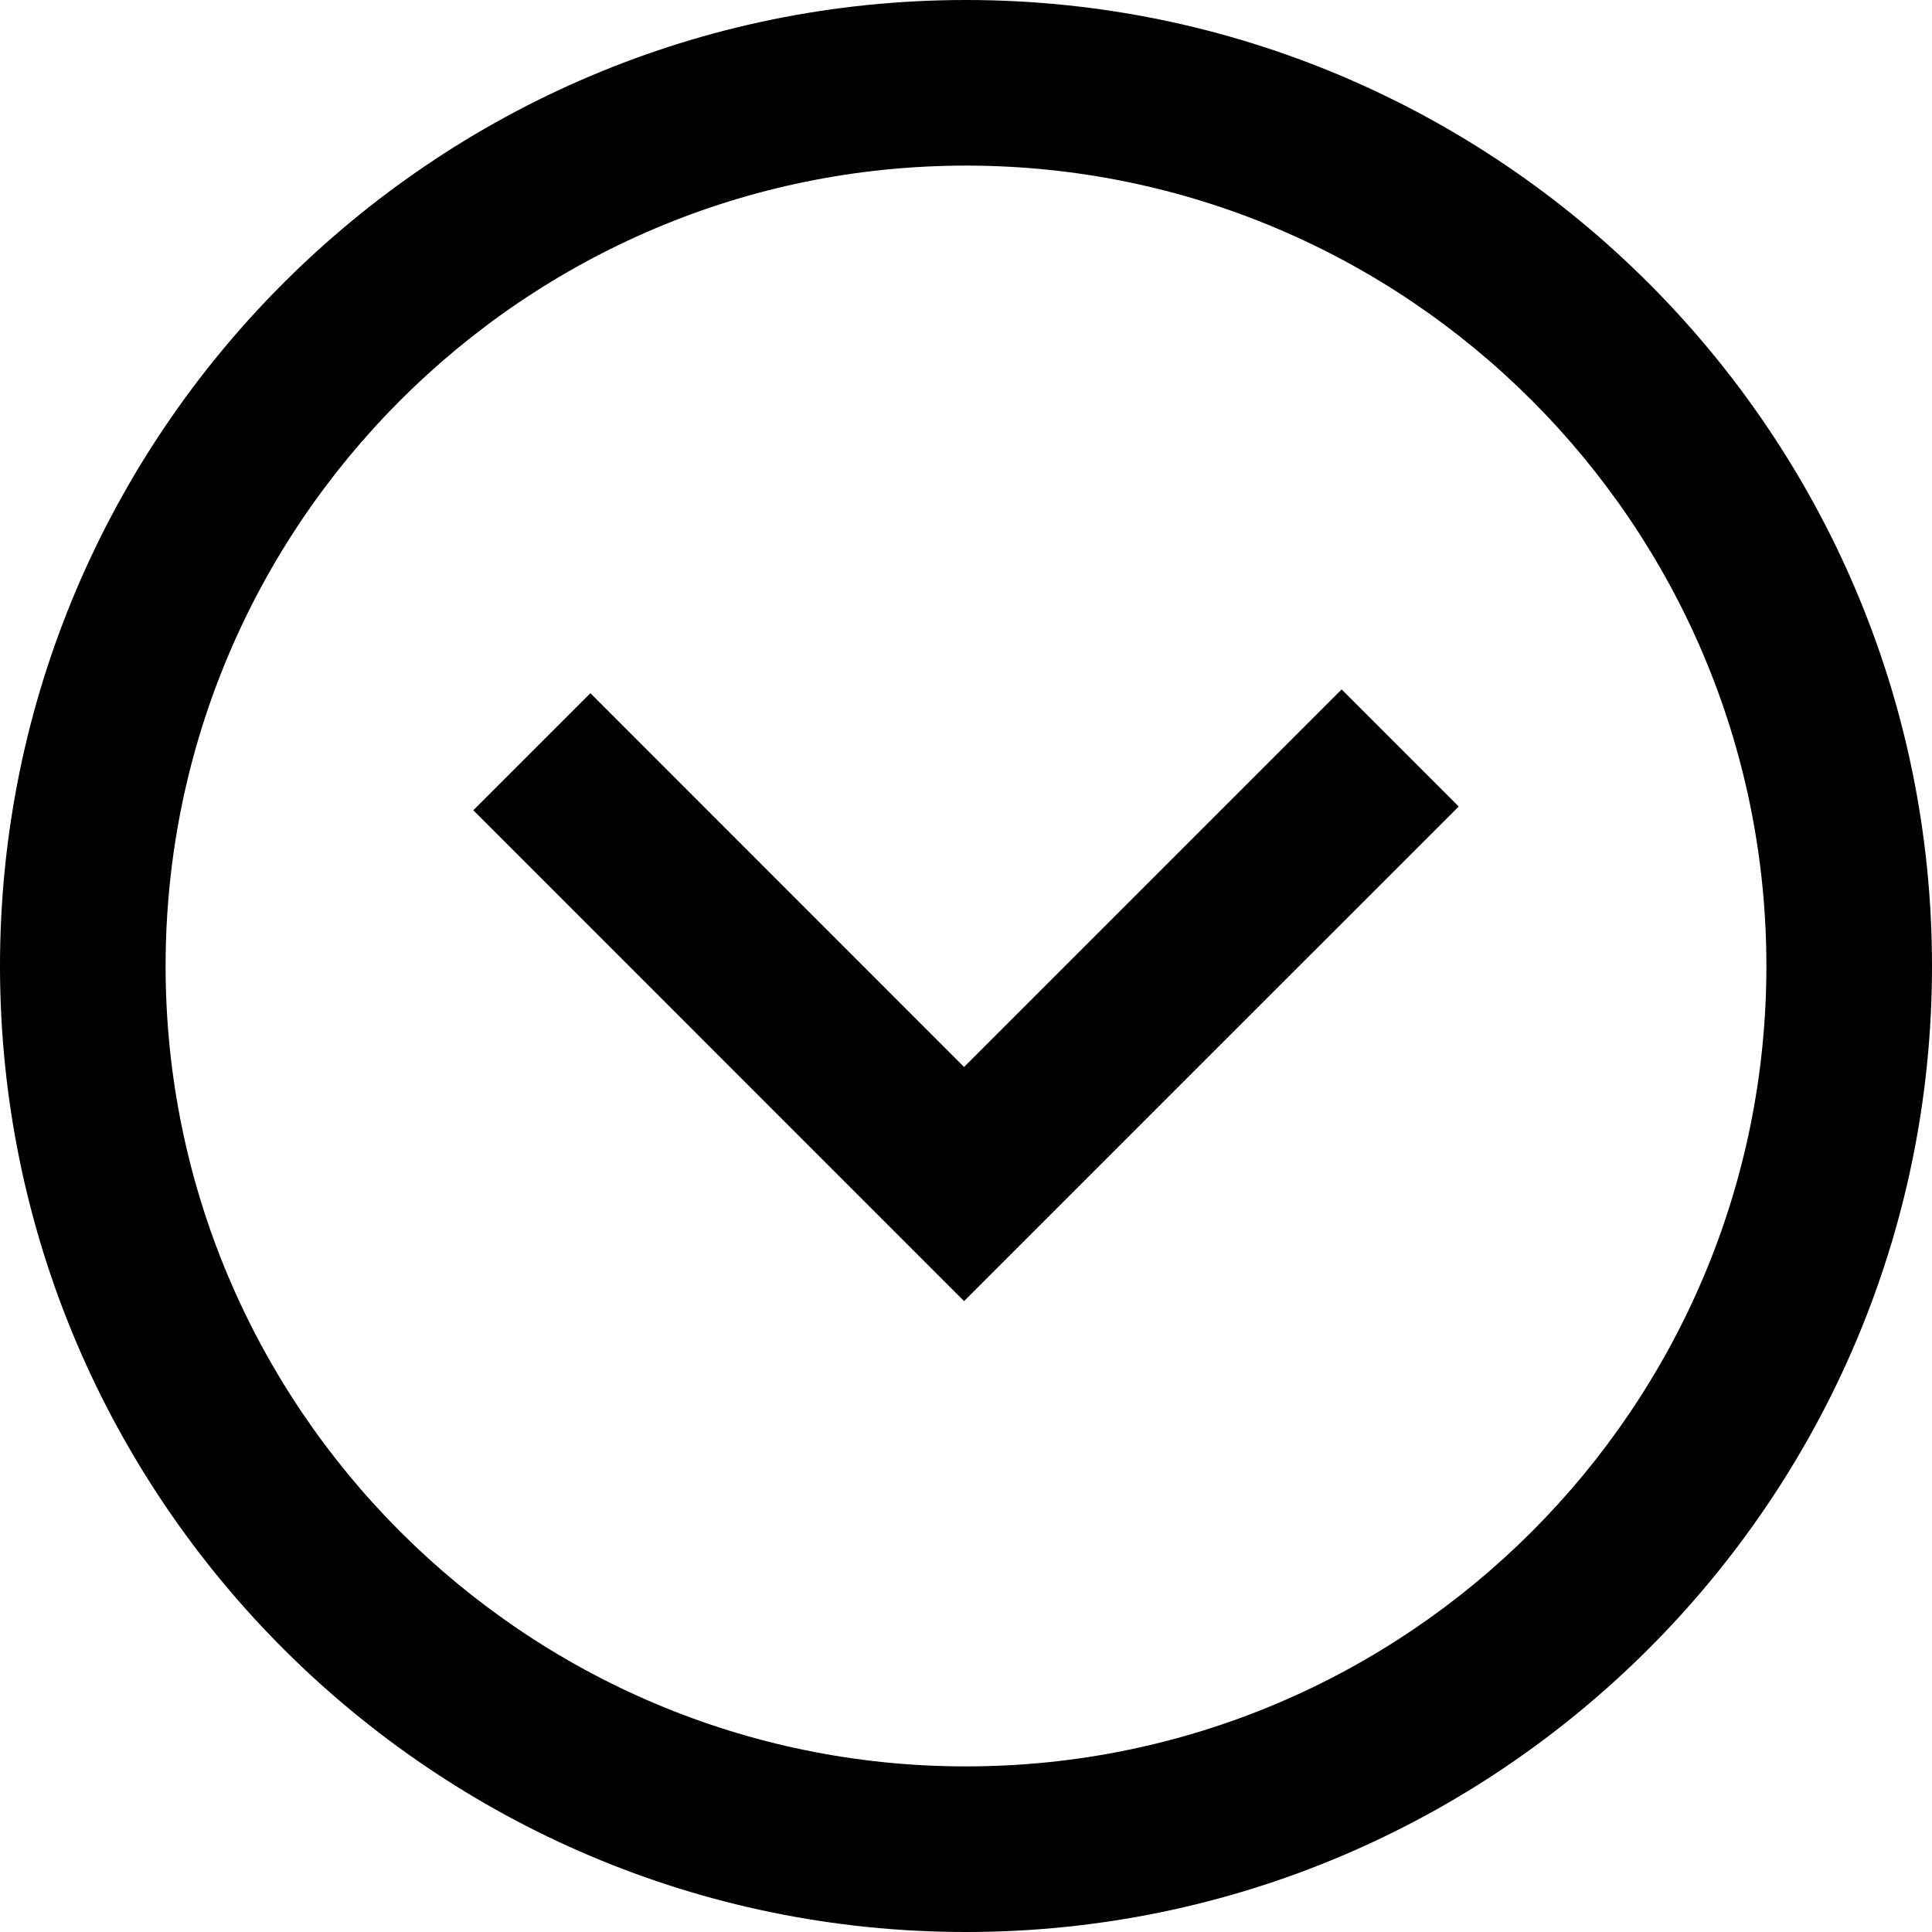
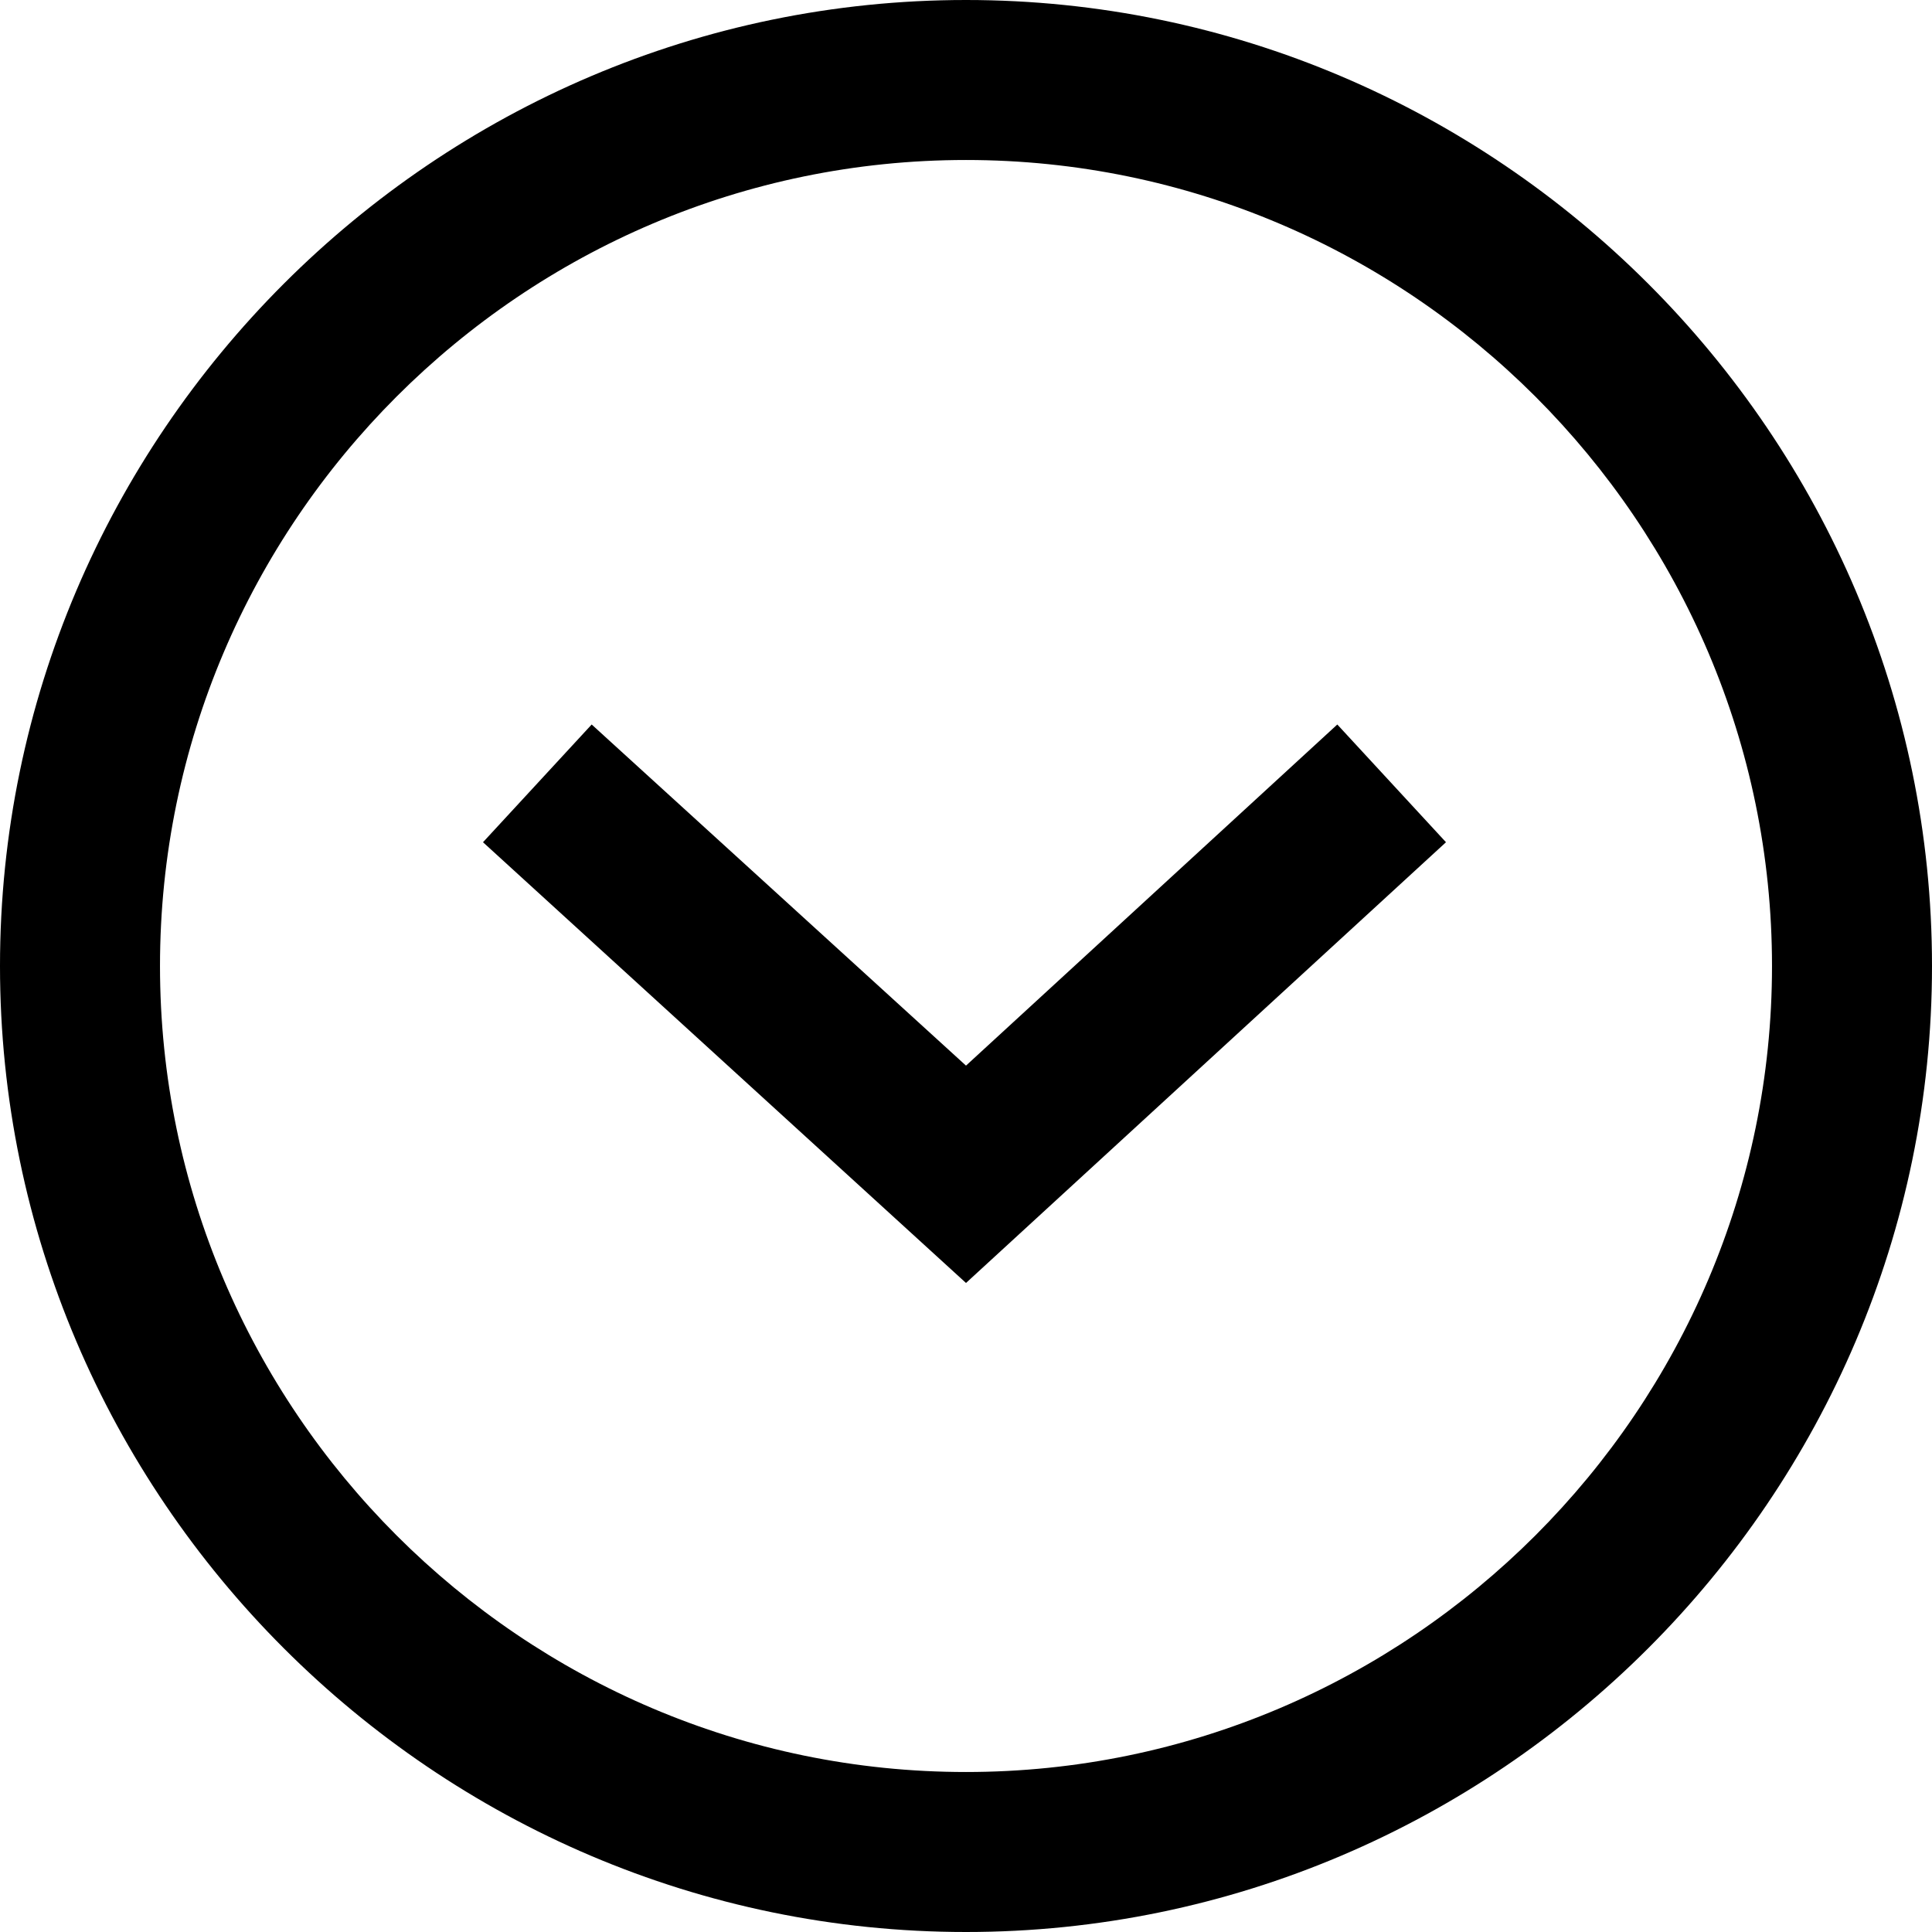
- <svg xmlns="http://www.w3.org/2000/svg" version="1.1" id="Layer_1" x="0px" y="0px" width="512px" height="512px" viewBox="0 0 512 512" style="enable-background:new 0 0 512 512;" xml:space="preserve">
+ <svg xmlns="http://www.w3.org/2000/svg" version="1.1" id="Layer_1" x="0px" y="0px" viewBox="0 0 64 64" enable-background="new 0 0 64 64" xml:space="preserve">
  <g>
-     <g>
-       <polygon points="255.486,344.801 125.429,214.729 156.457,183.7 255.486,282.758 355.543,182.7 386.572,213.729   " />
-     </g>
-     <g>
-       <path d="M256,512C114.843,512,0,397.143,0,256C0,114.843,114.843,0,256,0c141.143,0,256,114.843,256,256    C512,397.143,397.143,512,256,512z M256,43.886C139.043,43.886,43.886,139.043,43.886,256    c0,116.972,95.157,212.114,212.114,212.114c116.972,0,212.114-95.143,212.114-212.114C468.114,139.043,372.972,43.886,256,43.886z    " />
-     </g>
+     <polygon points="32,42.5 16,27.9 19.6,24 32,35.3 44.3,24 47.9,27.9  " />
+   </g>
+   <g>
+     <path d="M32,64C14.4,64,0,49.6,0,32C0,14.4,14.4,0,32,0c17.6,0,32,14.4,32,32C64,49.6,49.6,64,32,64z M32,5.3   C17.3,5.3,5.3,17.3,5.3,32c0,14.7,12,26.7,26.7,26.7c14.7,0,26.7-12,26.7-26.7C58.7,17.3,46.7,5.3,32,5.3z" />
  </g>
</svg>
